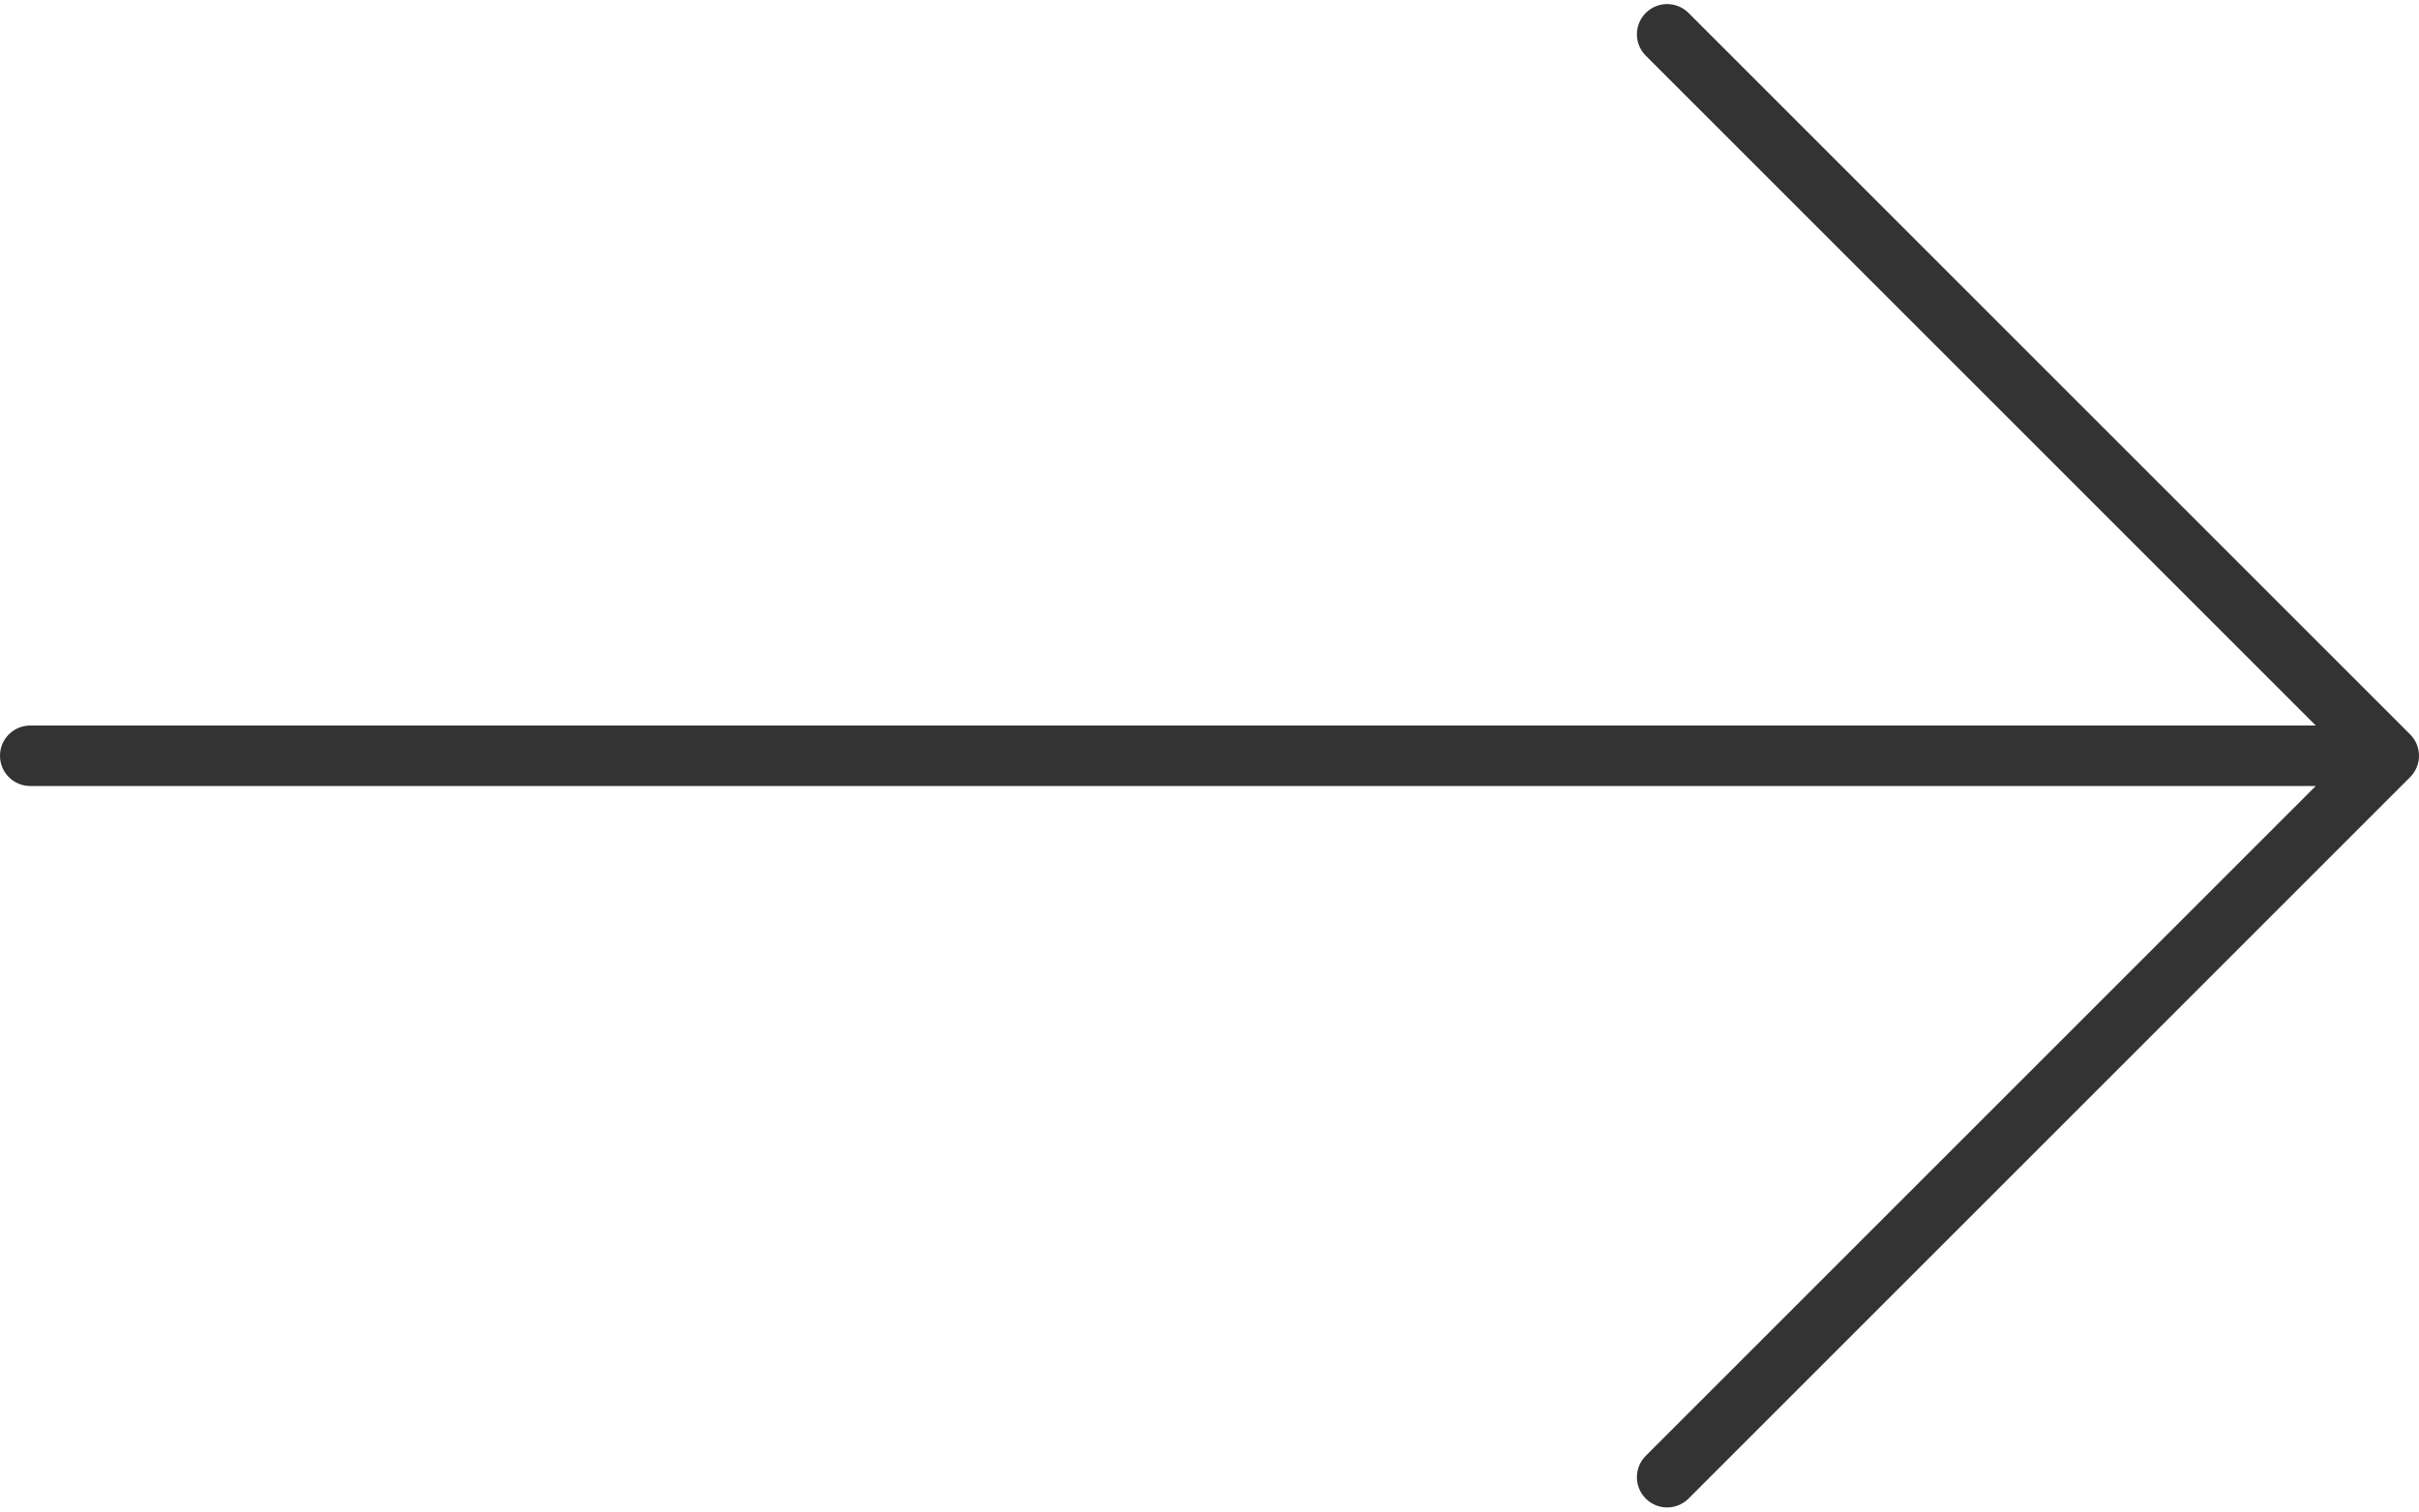
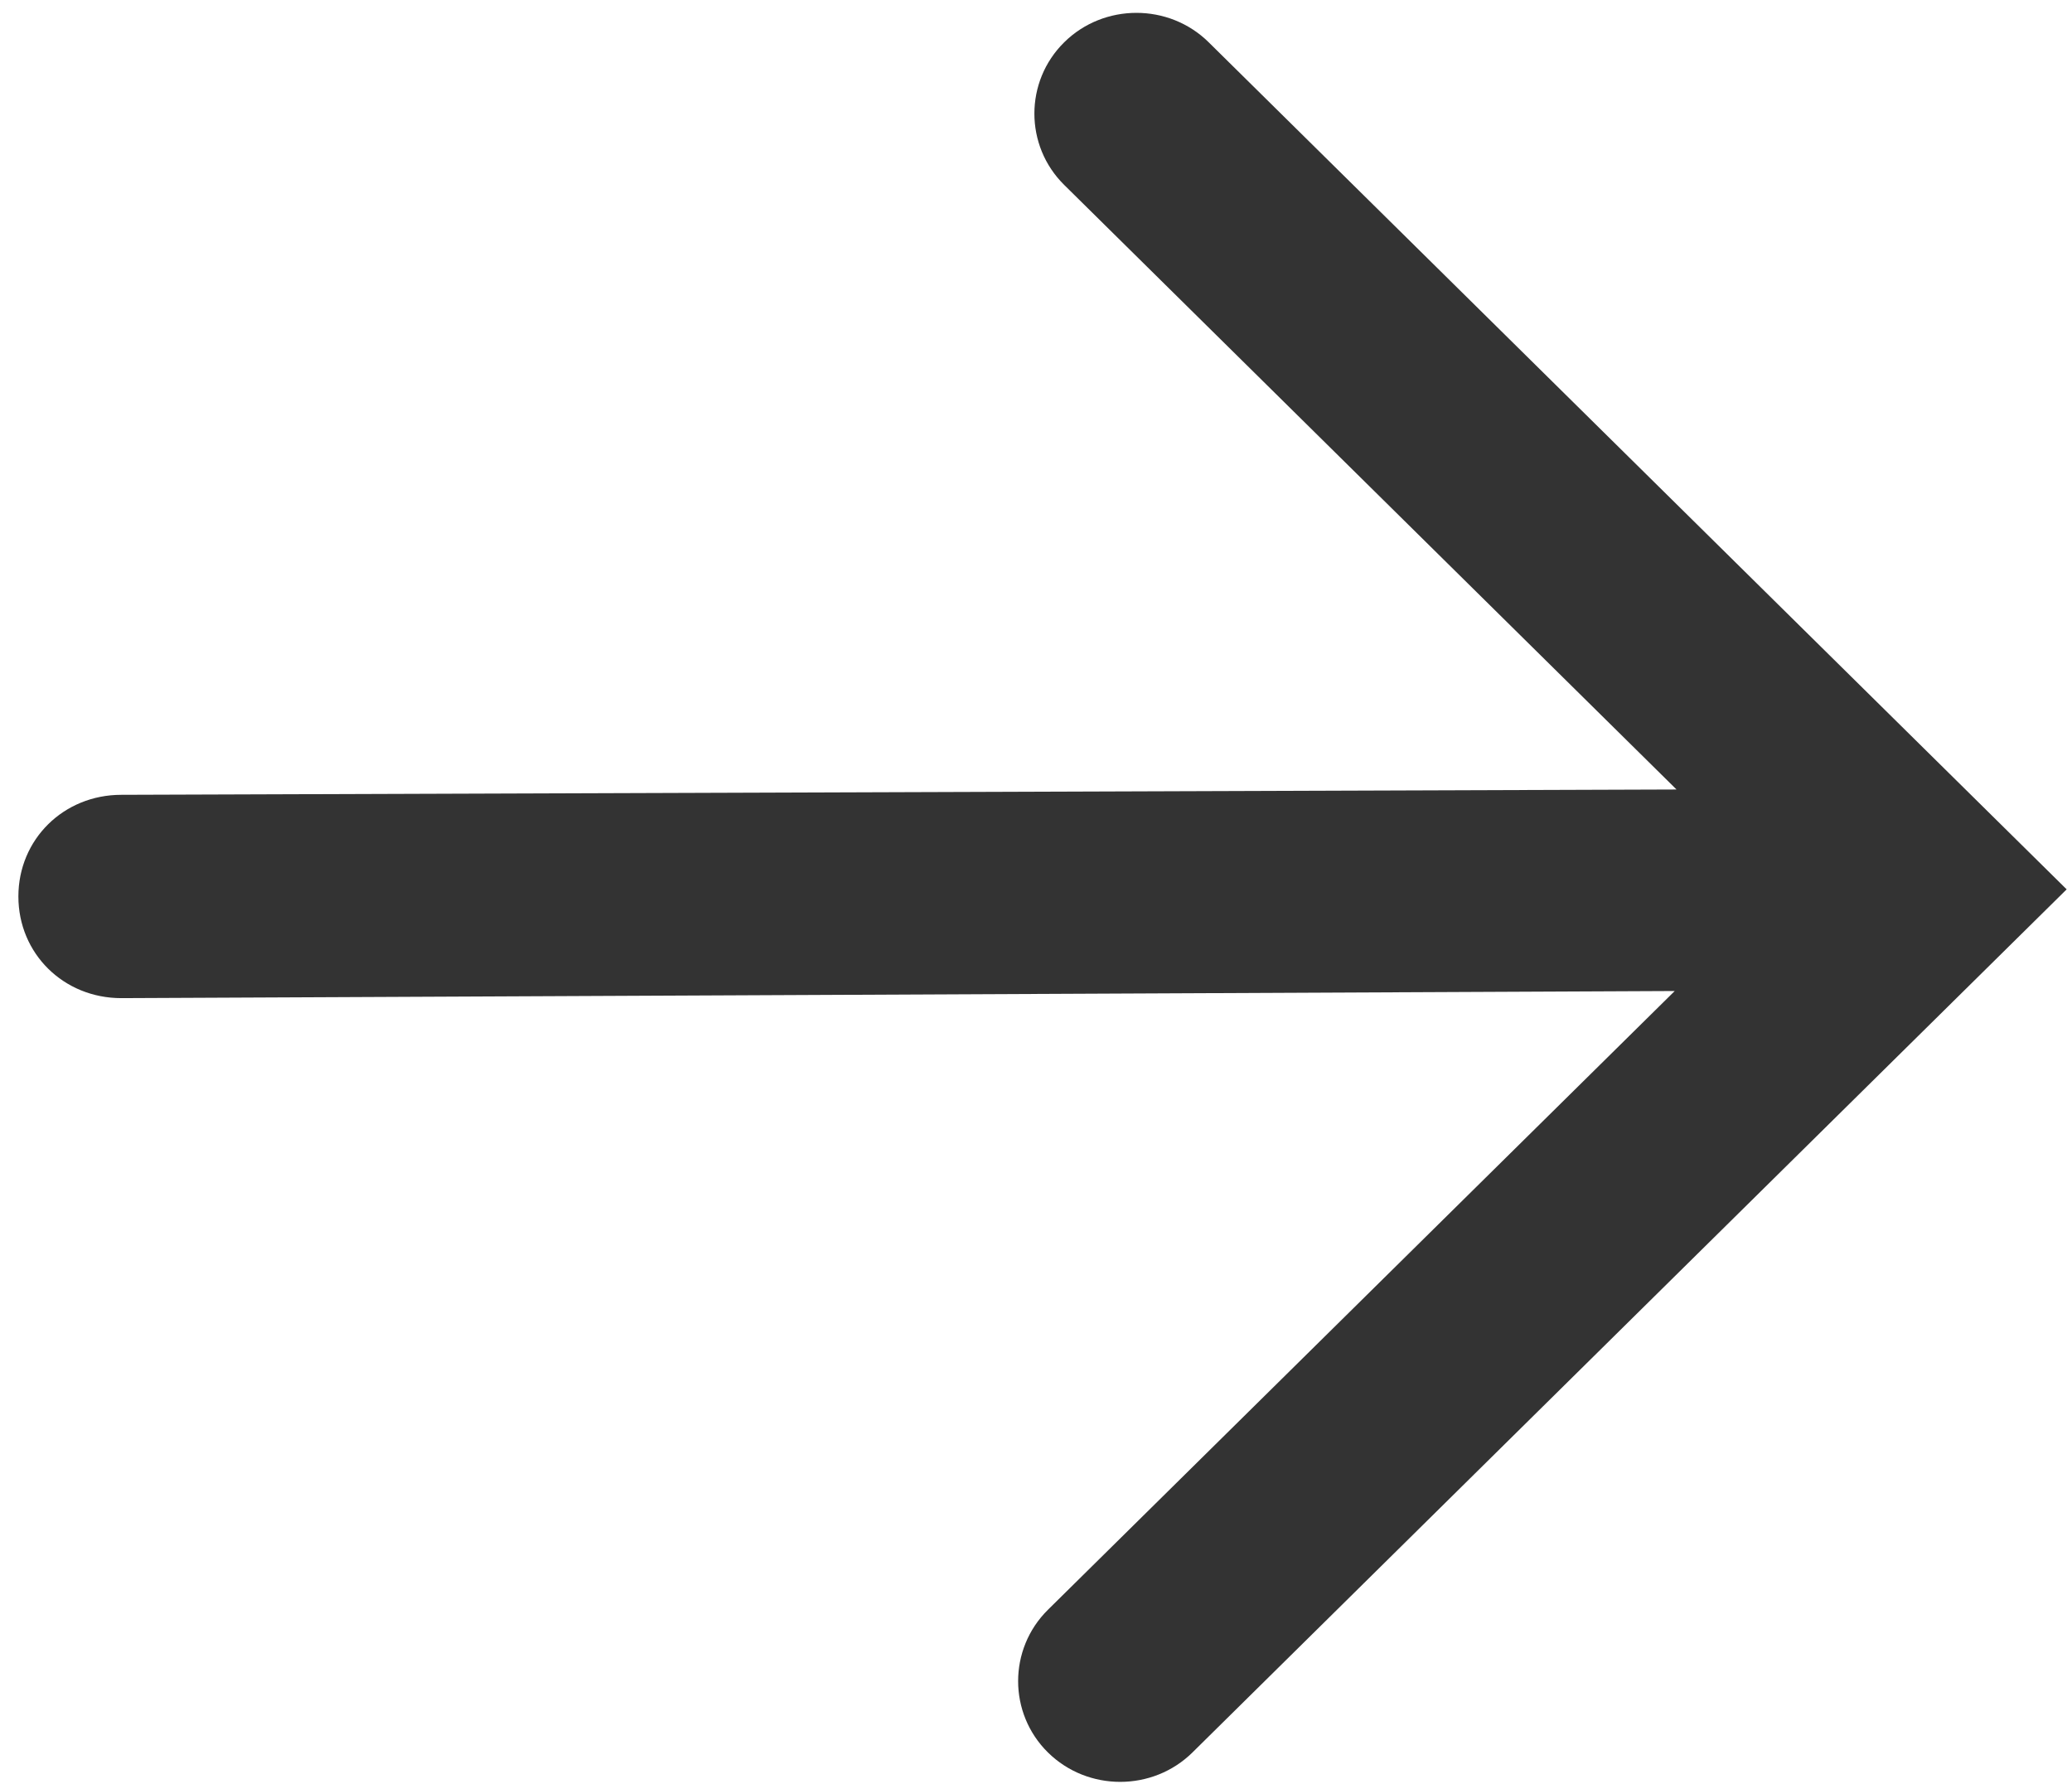
- <svg xmlns="http://www.w3.org/2000/svg" width="80px" height="50px" viewBox="0 0 80 50" version="1.1">
+ <svg xmlns="http://www.w3.org/2000/svg" width="43px" height="37px" viewBox="0 0 43 37" version="1.1">
  <g id="Desktop" stroke="none" stroke-width="1" fill="none" fill-rule="evenodd">
-     <g id="Artboard" transform="translate(-1305, -346)" fill="#333333">
-       <g id="noun_down-arrow_2098279" transform="translate(1305, 346)">
-         <path d="M40,-15 C39.447,-15 39,-14.553 39,-14 L39,61.586 L16.842,39.428 C16.451,39.037 15.818,39.037 15.428,39.428 C15.037,39.818 15.037,40.451 15.428,40.842 L39.293,64.707 C39.488,64.902 39.744,65 40,65 C40.256,65 40.512,64.902 40.707,64.707 L64.572,40.842 C64.963,40.451 64.963,39.818 64.572,39.428 C64.182,39.037 63.549,39.037 63.158,39.428 L41,61.586 L41,-14 C41,-14.553 40.553,-15 40,-15 Z" id="Path" transform="translate(40, 25) scale(-1, 1) rotate(90) translate(-40, -25) " />
+     <g id="Assemble-case-study" transform="translate(-635, -13043)" fill="#333333">
+       <g id="noun_Arrow_630089" transform="translate(656, 13061.5) scale(-1, 1) rotate(90) translate(-656, -13061.5) translate(633.5, 13039.5)">
+         <path d="M37.296,7.53 C36.459,6.693 35.142,6.701 34.294,7.549 L11.394,30.293 L11.51,12.438 C11.518,11.279 10.576,10.337 9.417,10.345 C8.259,10.352 7.304,11.307 7.297,12.465 L7.134,37.483 L32.625,37.317 C33.784,37.309 34.738,36.355 34.746,35.196 C34.754,34.038 33.812,33.096 32.653,33.103 L14.377,33.223 L37.277,10.532 C38.125,9.684 38.133,8.367 37.296,7.53 Z" id="Path" transform="translate(22.52616, 22.19534) rotate(-45) translate(-22.52616, -22.19534) " />
      </g>
    </g>
  </g>
</svg>
